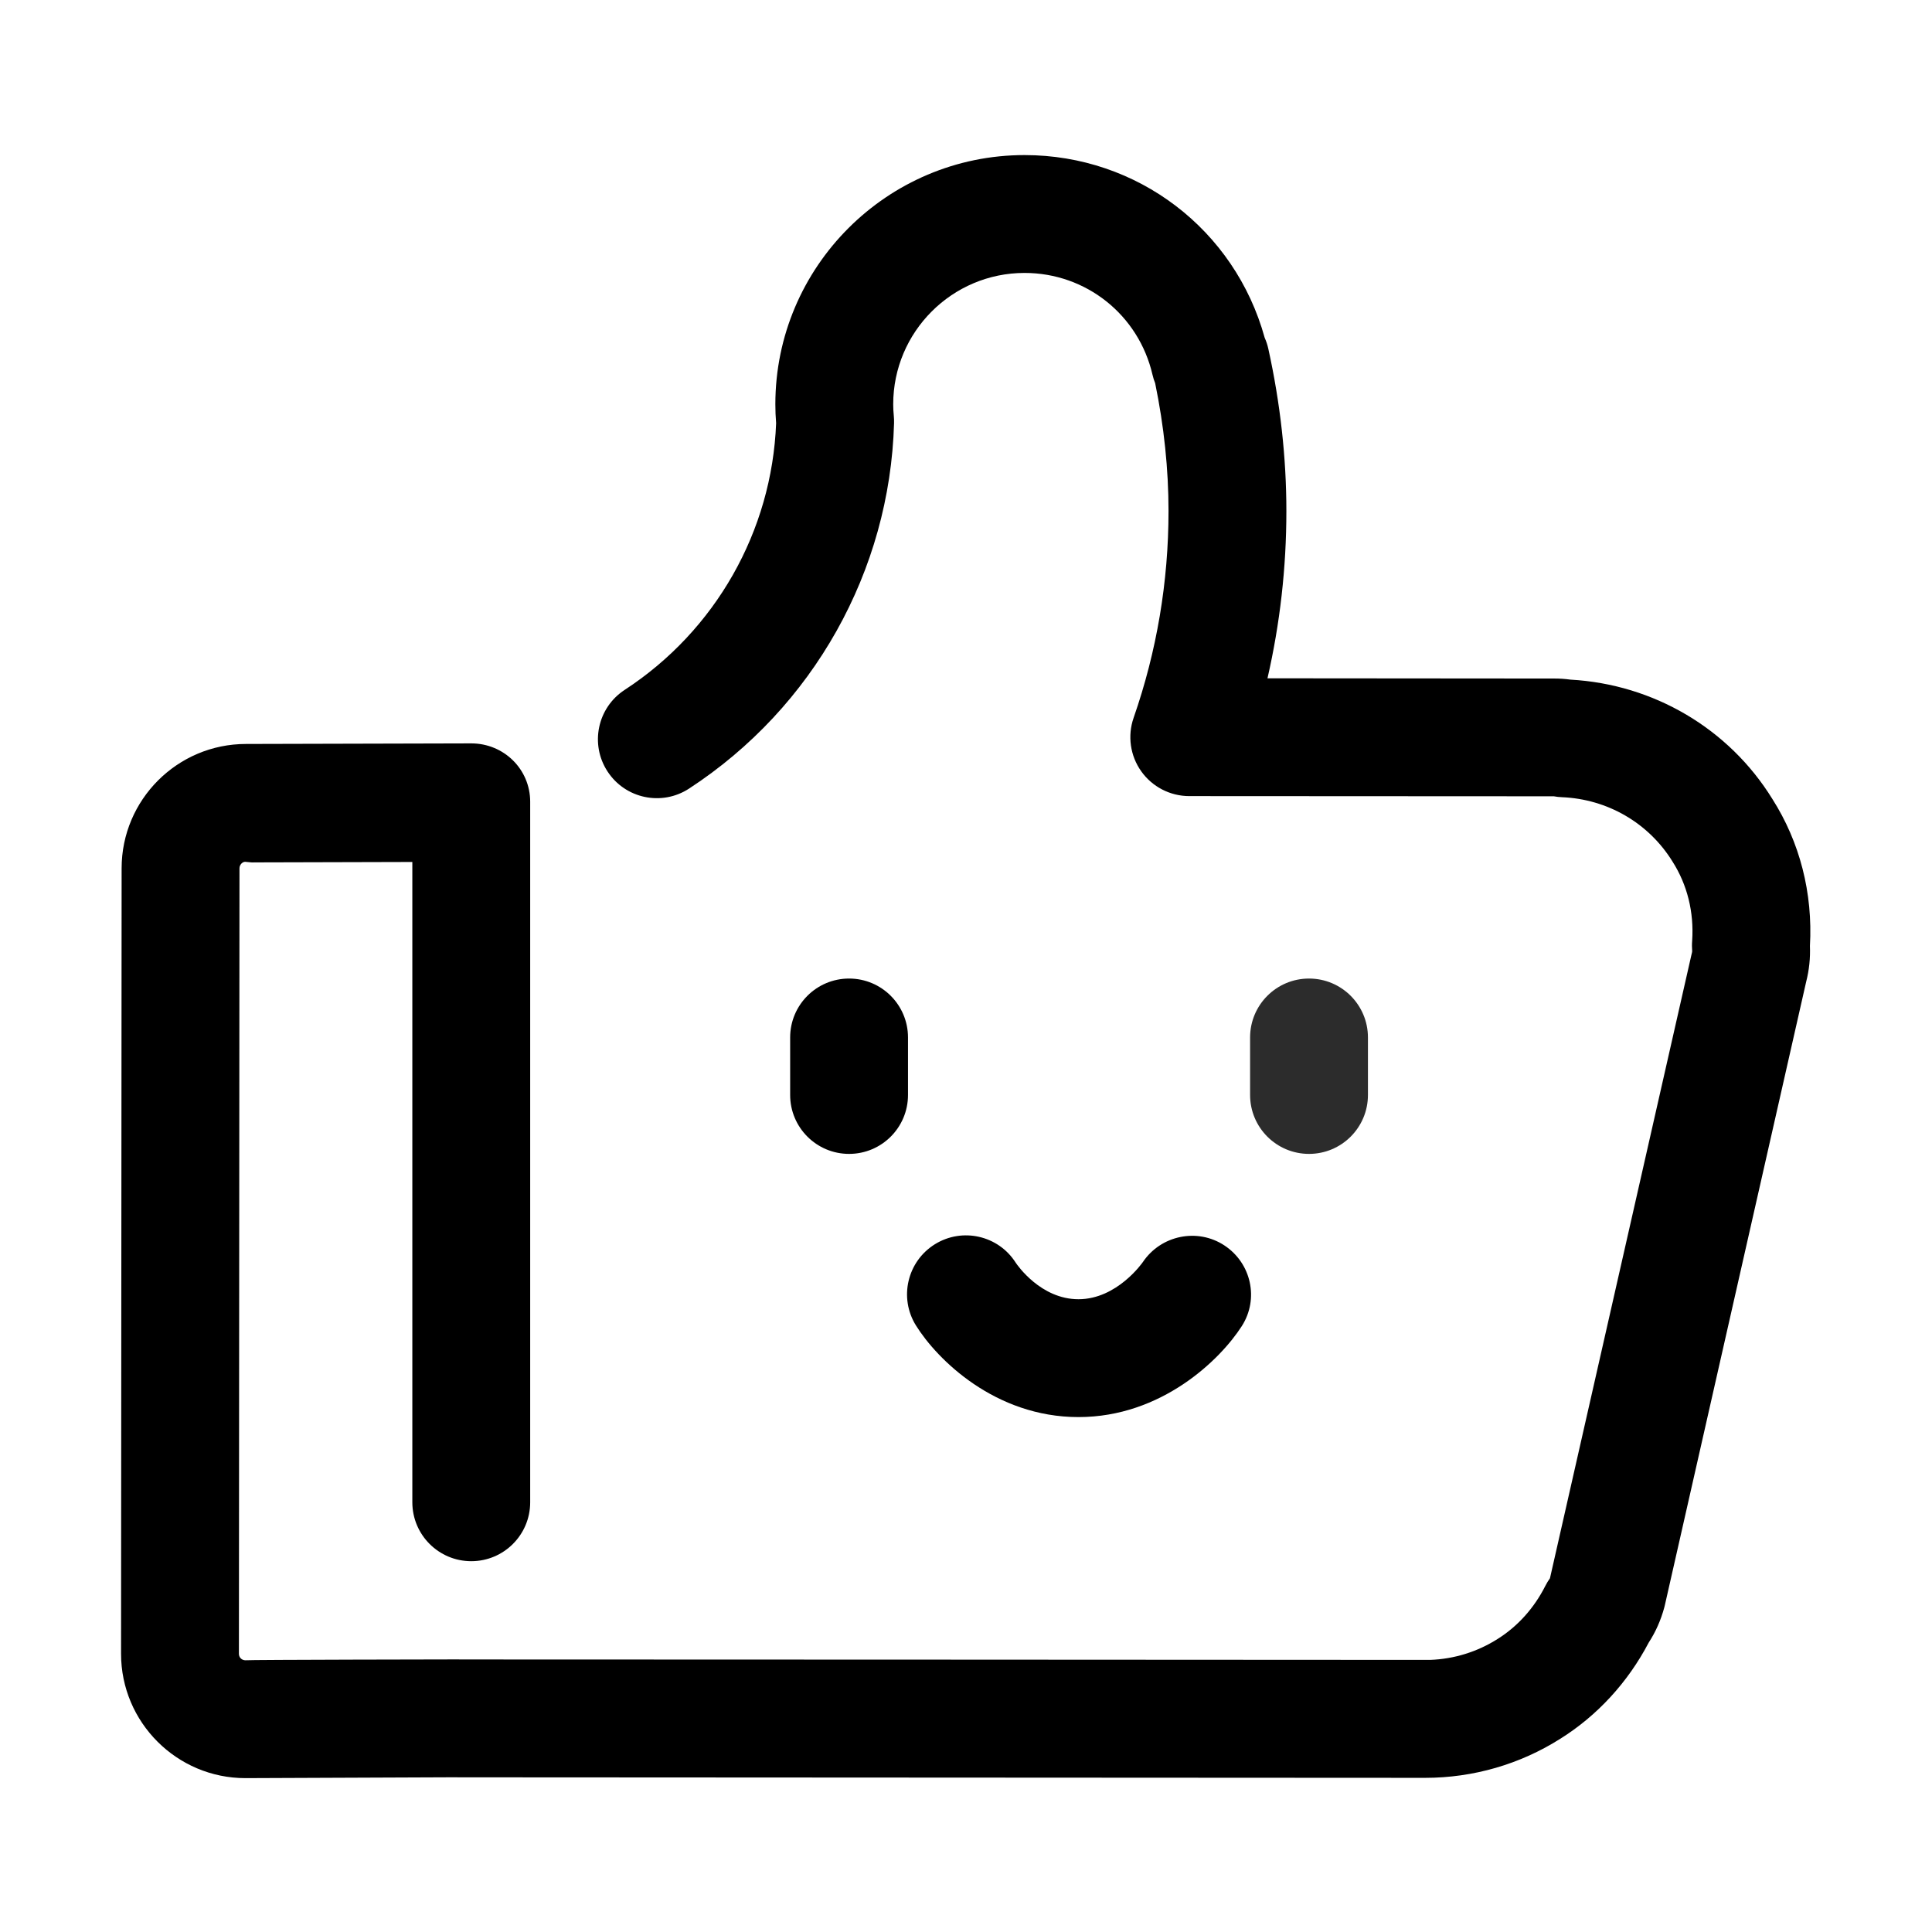
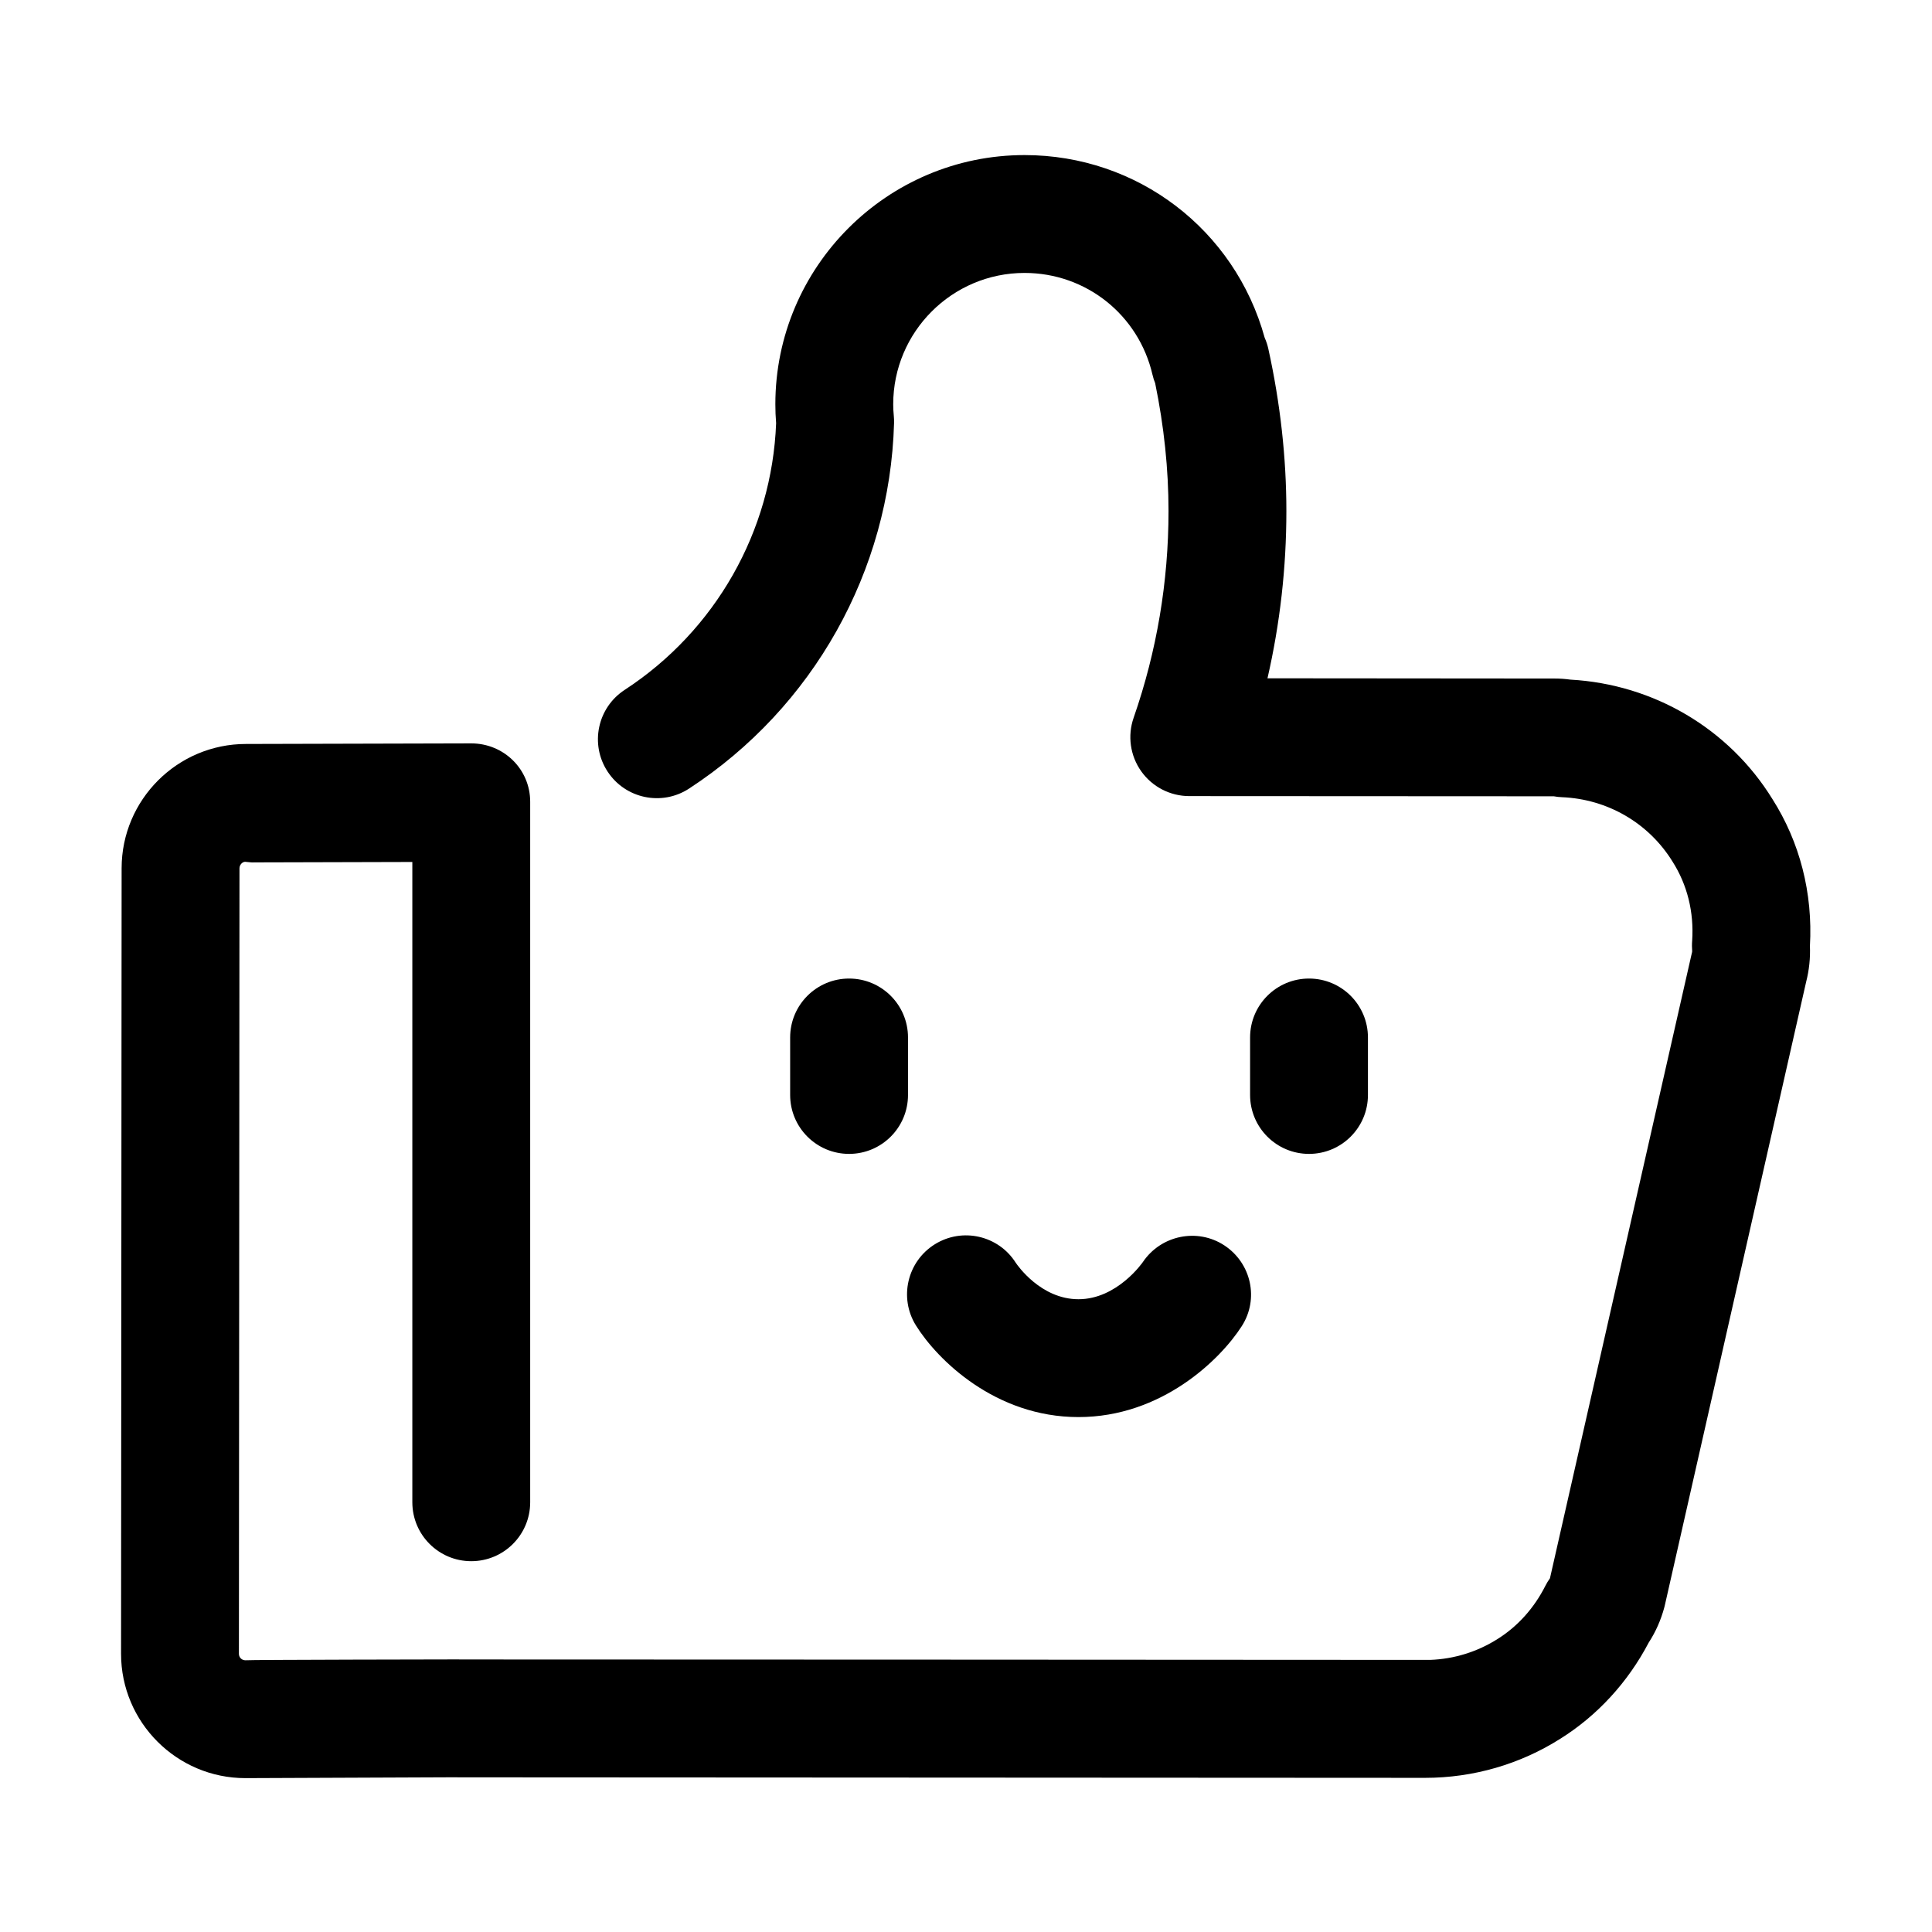
<svg xmlns="http://www.w3.org/2000/svg" viewBox="0 0 1024 1024" fill="currentColor" version="1.1" width="20" height="20">
  <g fill="currentColor">
    <path d="M939.358 423.425c-23.018-37.252-62.924-60.779-107.019-63.21-2.756-0.387-5.511-0.579-8.347-0.579l-152.202-0.122c6.649-28.976 10.015-58.654 10.015-88.657 0-28.224-3.213-57.139-9.557-85.953-0.447-2.044-1.098-4.006-1.932-5.867-15.82-57.302-67.378-96.842-127.283-96.842-72.828 0-132.081 59.255-132.081 132.081 0 3.335 0.132 6.67 0.406 10.015-2.196 57.211-32.108 109.947-80.269 141.364-14.447 9.425-18.525 28.773-9.099 43.22 9.414 14.438 28.753 18.535 43.22 9.099 65.812-42.926 106.43-115.326 108.657-193.684 0.031-1.332-0.01-2.664-0.142-3.996-0.204-2.013-0.305-4.016-0.305-6.019 0-38.381 31.233-69.614 69.614-69.614 32.576 0 60.474 22.205 67.825 53.998 0.356 1.535 0.824 3.02 1.403 4.453 4.697 22.815 7.076 45.579 7.076 67.744 0 37.486-6.223 74.352-18.494 109.592-3.325 9.546-1.819 20.111 4.027 28.346 5.856 8.246 15.332 13.146 25.449 13.157l193.227 0.101c1.423 0.264 2.857 0.427 4.301 0.478 24.116 0.997 45.935 13.614 58.604 34.09 7.839 12.312 11.439 26.8 10.432 41.939-0.081 0.946-0.122 1.912-0.112 2.878 0 0.854 0.041 1.698 0.112 2.532 0.01 0.336-0.031 0.661-0.112 0.976-0.101 0.377-0.193 0.773-0.284 1.159l-74.973 330.392c-0.915 1.281-1.739 2.643-2.45 4.046-5.937 11.763-14.661 21.483-25.346 28.173-10.747 6.812-23.059 10.615-35.757 11.062-0.854-0.061-513.766-0.224-513.766-0.224-0.468-0.02-0.935-0.031-1.403-0.031 0 0-111.015 0.173-112.718 0.457-1.932 0-3.446-1.504-3.446-3.416l0.3-416.334c0-1.901 1.545-3.446 3.015-3.457l1.245 0.122c1.175 0.132 2.653 0.284 3.528 0.193l83.828-0.222 0 339.367c0 17.254 13.979 31.233 31.233 31.233s31.233-13.979 31.233-31.233L281.009 435.35c0-1.779 0-8.632 0-10.411 0-17.254-13.979-30.928-31.233-30.928-1.504 0-117.547 0.305-119.402 0.305-36.343 0-65.913 29.566-65.913 65.894l-0.3 416.334c0 36.338 29.572 65.903 65.913 65.903 2.542 0 111.406-0.457 111.406-0.457 0.457 0.02 0.925 0.031 1.382 0.031 0 0 511.459 0.274 512.506 0.274 25.469 0 50.297-7.198 71.648-20.731 19.613-12.282 35.778-29.882 46.84-50.968 3.66-5.622 6.436-11.875 8.256-18.616 0.112-0.416 0.214-0.824 0.305-1.24l74.881-330.341c1.596-6.212 2.257-12.587 2.003-18.993C960.893 473.366 953.949 446.331 939.358 423.425z" />
    <path d="M450.028 518.65c-17.254 0-31.233 13.979-31.233 31.233l0 30.471c0 17.254 13.979 31.233 31.233 31.233 17.254 0 31.233-13.979 31.233-31.233l0-30.471C481.261 532.63 467.282 518.65 450.028 518.65z" />
-     <path d="M693.806 518.65c-17.254 0-31.233 13.979-31.233 31.233l0 30.471c0 17.254 13.979 31.233 31.233 31.233 17.254 0 31.233-13.979 31.233-31.233l0-30.471C725.039 532.63 711.059 518.65 693.806 518.65z" fill="#2c2c2c" p-id="6134" />
+     <path d="M693.806 518.65c-17.254 0-31.233 13.979-31.233 31.233l0 30.471c0 17.254 13.979 31.233 31.233 31.233 17.254 0 31.233-13.979 31.233-31.233l0-30.471C725.039 532.63 711.059 518.65 693.806 518.65z" p-id="6134" />
    <path d="M648.941 660.095c-14.305-9.394-33.592-5.399-43.16 8.764-0.132 0.193-13.614 19.755-34.171 19.755-19.988 0-32.423-18.097-33.267-19.368-9.171-14.428-28.255-18.809-42.835-9.771-14.651 9.109-19.155 28.366-10.055 43.017 11.214 18.047 41.97 48.589 86.156 48.589 43.962 0 75.105-30.319 86.573-48.222C667.404 688.462 663.216 669.5 648.941 660.095z" />
  </g>
</svg>
